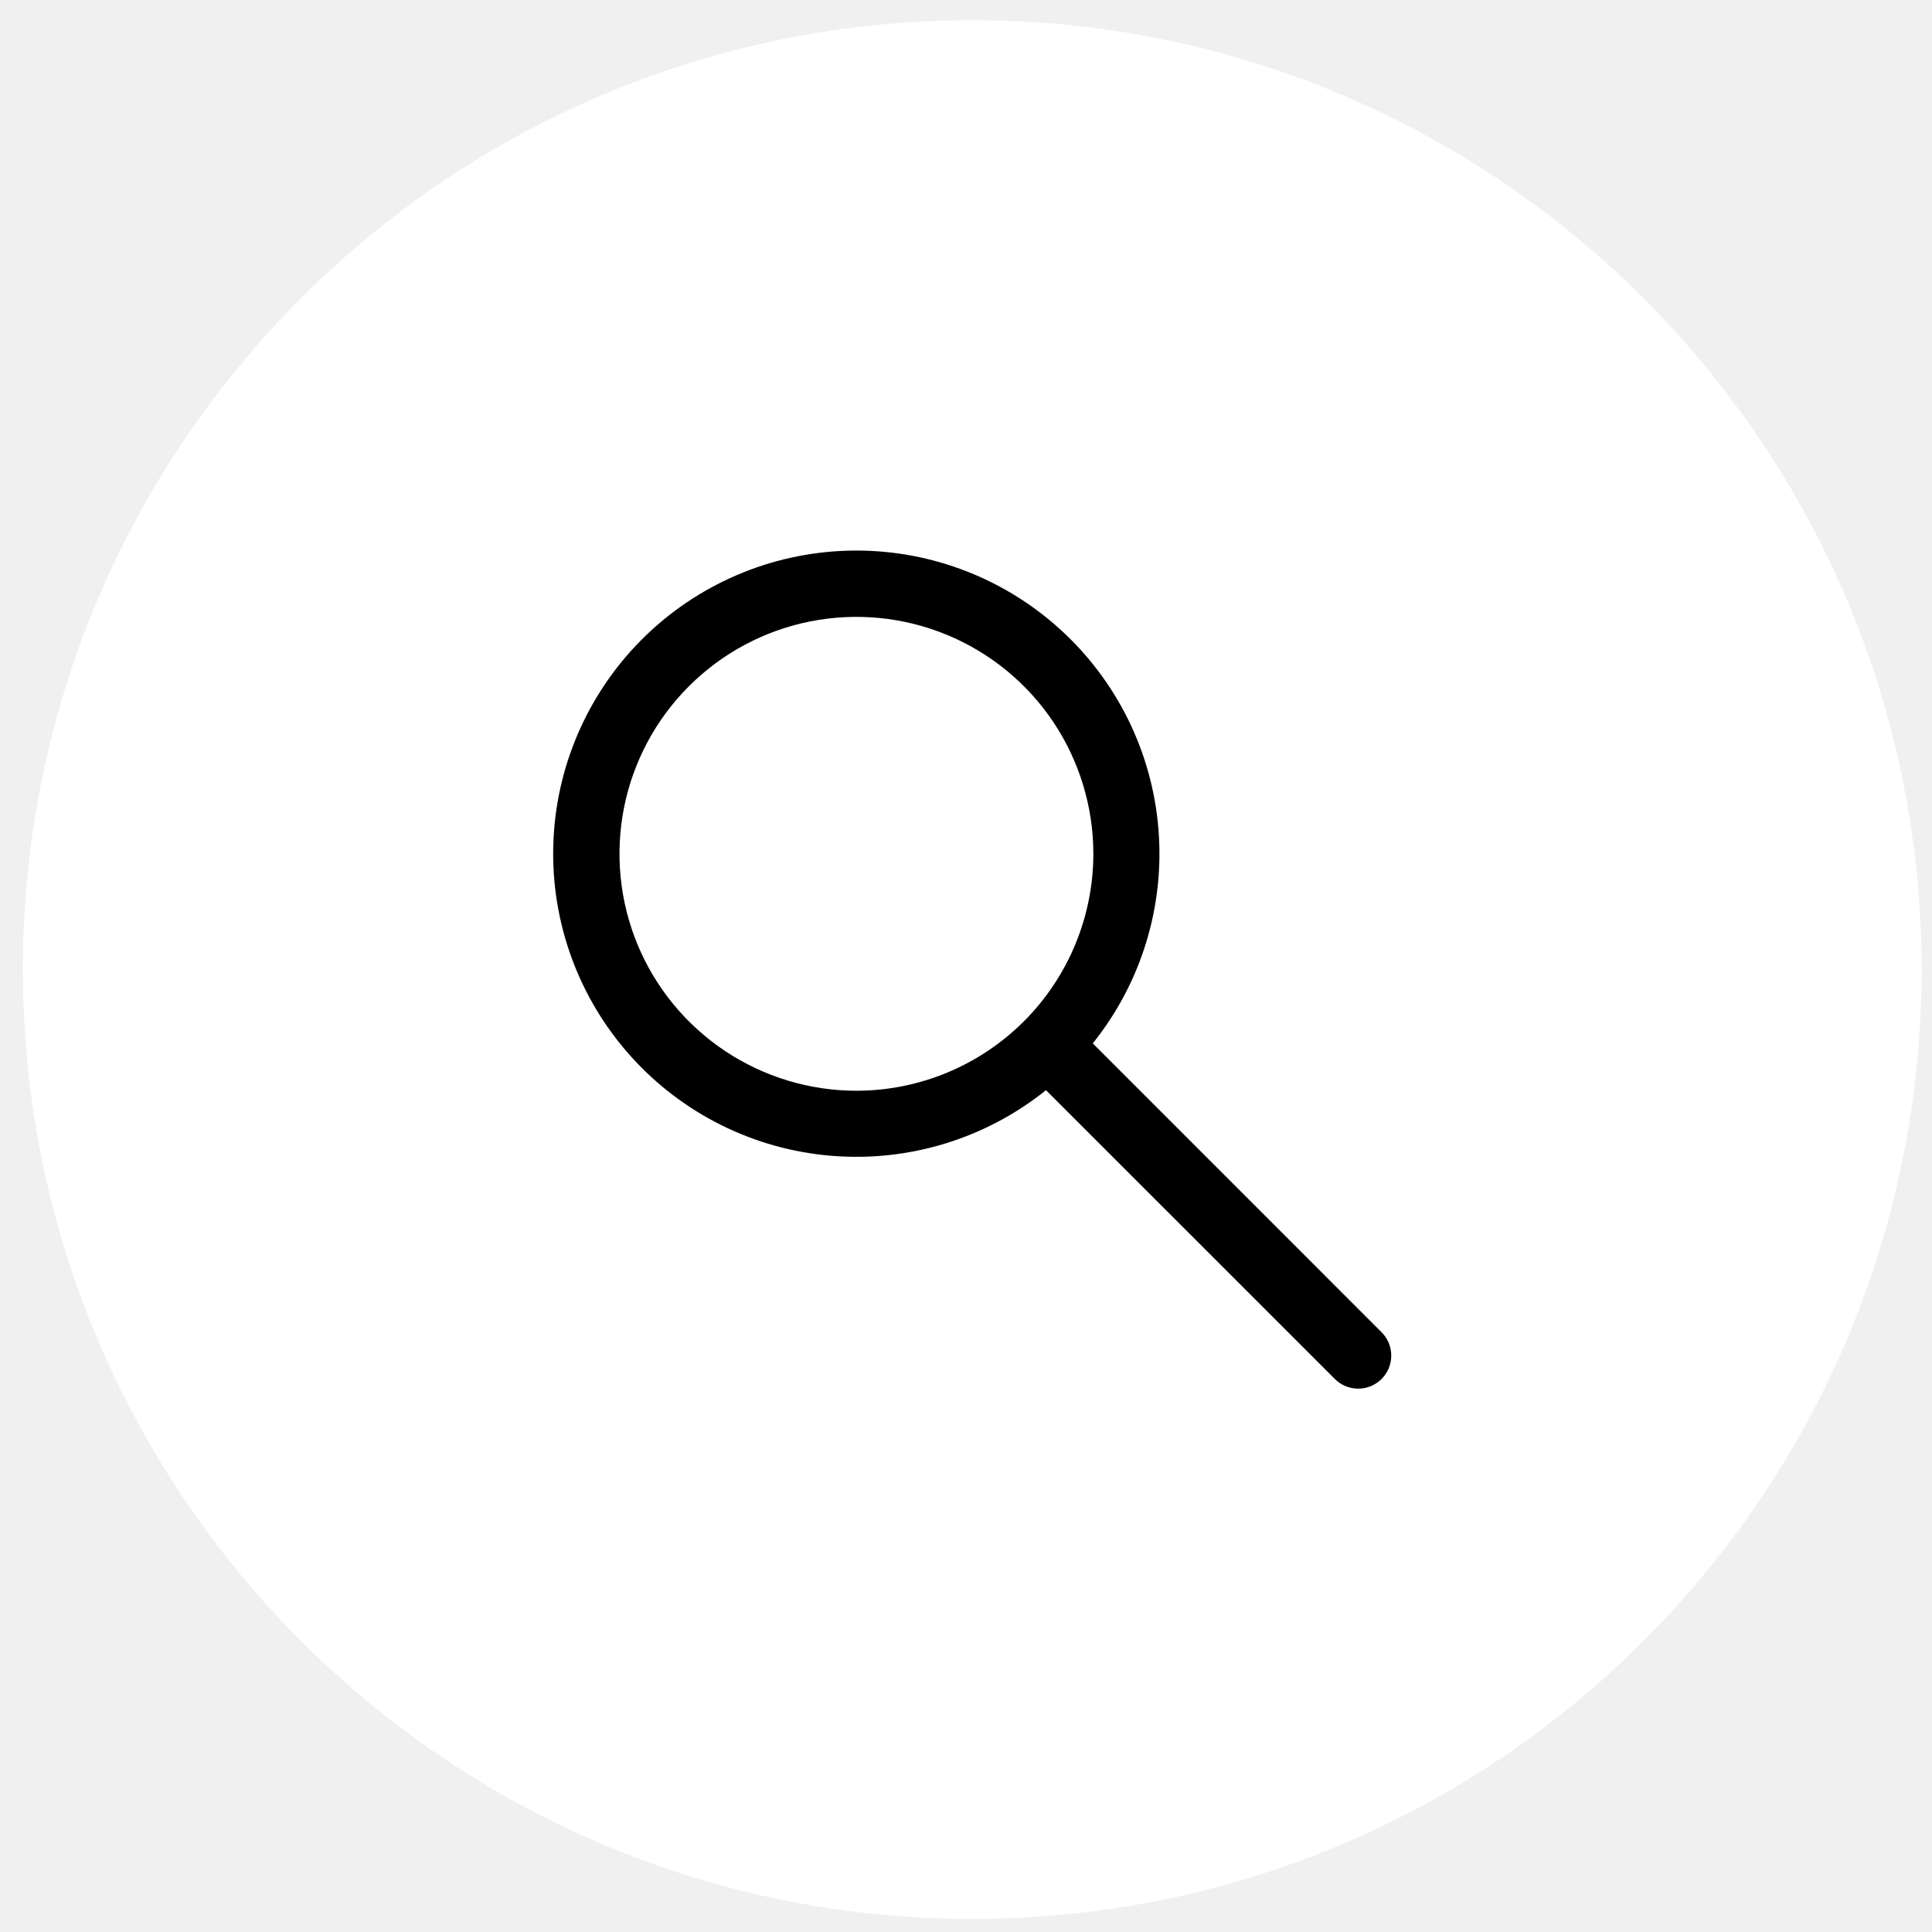
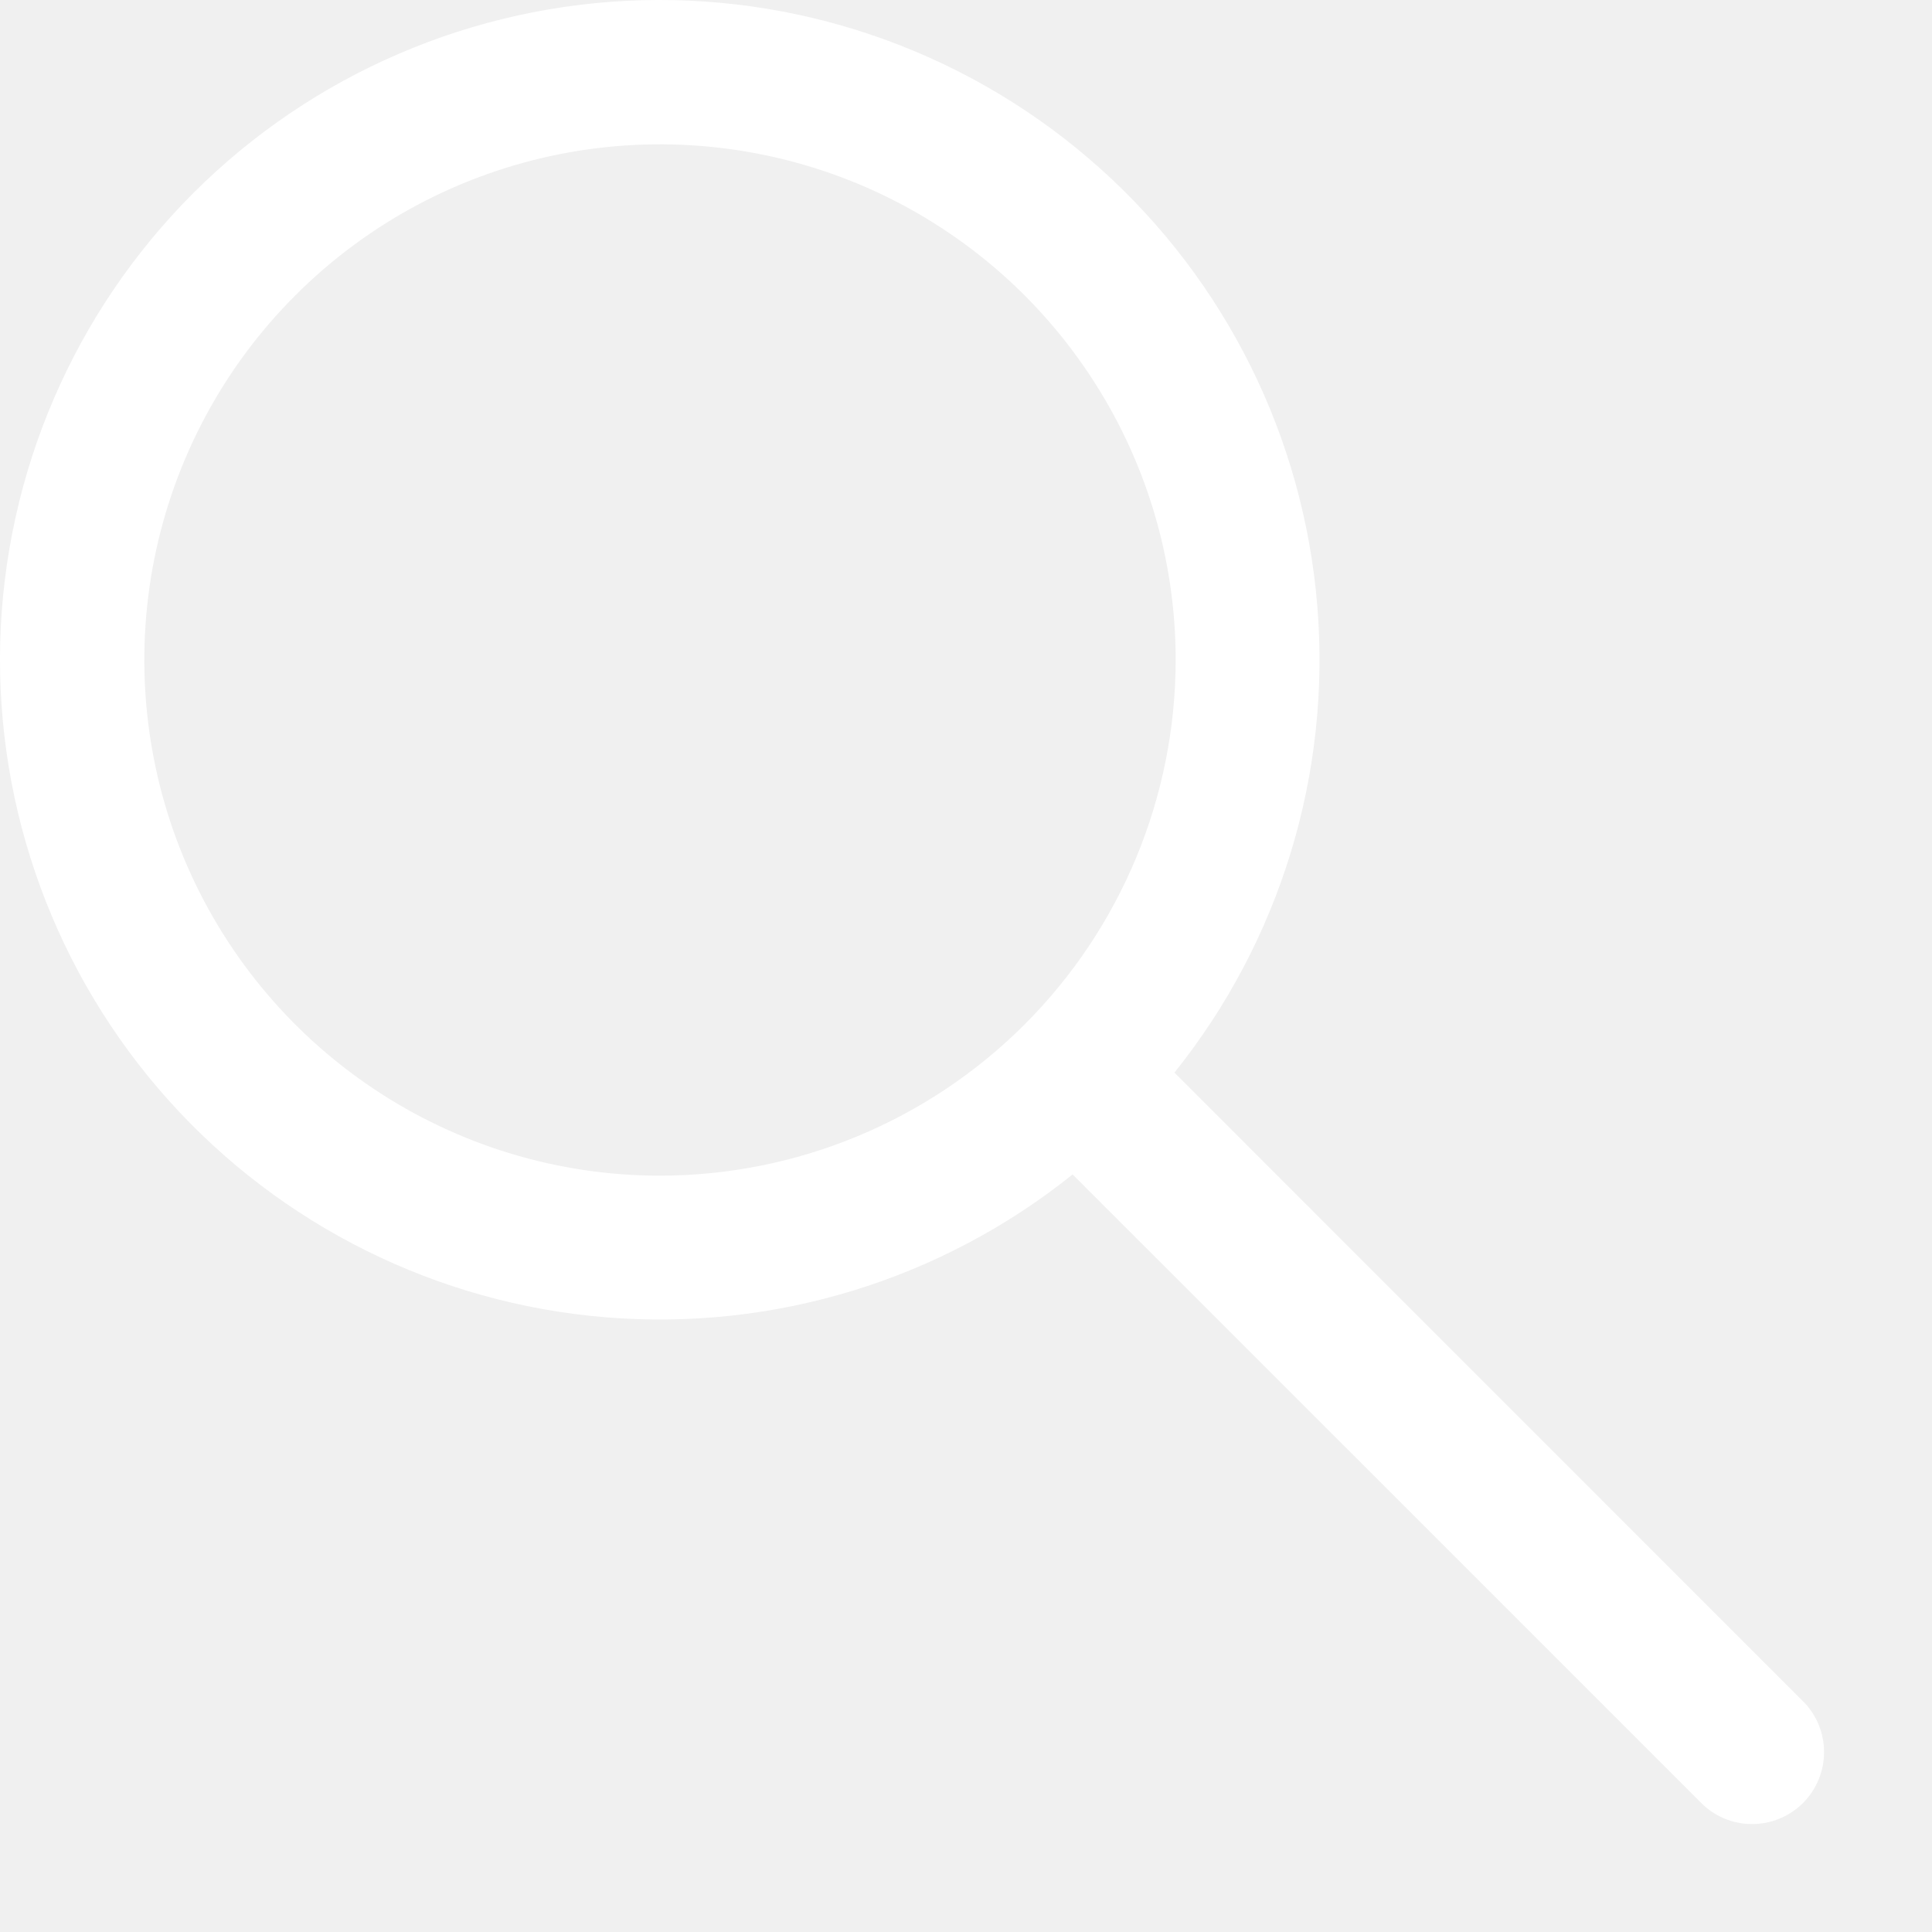
- <svg xmlns="http://www.w3.org/2000/svg" width="37" height="37" viewBox="0 0 37 37" fill="none">
-   <rect x="0.438" y="0.387" width="36.363" height="36.363" rx="18.182" fill="white" />
-   <path fill-rule="evenodd" clip-rule="evenodd" d="M20.928 19.982C21.857 18.824 22.307 17.354 22.185 15.874C22.064 14.394 21.38 13.017 20.274 12.026C19.168 11.035 17.725 10.505 16.241 10.546C14.756 10.587 13.344 11.194 12.294 12.244C11.244 13.294 10.636 14.707 10.596 16.191C10.555 17.675 11.085 19.118 12.076 20.224C13.067 21.33 14.444 22.014 15.924 22.135C17.404 22.257 18.874 21.807 20.032 20.878L25.556 26.401C25.614 26.462 25.684 26.51 25.761 26.543C25.838 26.576 25.922 26.593 26.006 26.594C26.09 26.595 26.173 26.579 26.251 26.547C26.329 26.515 26.399 26.468 26.459 26.409C26.518 26.349 26.565 26.279 26.597 26.201C26.629 26.123 26.645 26.04 26.644 25.956C26.643 25.872 26.626 25.788 26.593 25.711C26.559 25.634 26.511 25.564 26.451 25.506L20.928 19.982ZM16.401 20.889C15.504 20.889 14.626 20.622 13.88 20.124C13.134 19.625 12.553 18.917 12.209 18.088C11.866 17.259 11.776 16.346 11.951 15.466C12.126 14.586 12.558 13.777 13.193 13.143C13.827 12.508 14.636 12.076 15.516 11.901C16.396 11.726 17.308 11.816 18.137 12.159C18.967 12.503 19.675 13.084 20.174 13.83C20.672 14.577 20.939 15.454 20.939 16.351C20.938 17.555 20.46 18.708 19.609 19.559C18.758 20.41 17.604 20.888 16.401 20.889Z" fill="black" />
+ <svg xmlns="http://www.w3.org/2000/svg" width="17" height="17" viewBox="0 0 17 17" fill="none">
+   <path fill-rule="evenodd" clip-rule="evenodd" d="M10.334 9.438C11.263 8.28 11.713 6.81 11.591 5.33C11.47 3.85 10.786 2.473 9.68 1.482C8.574 0.491 7.131 -0.038 5.647 0.002C4.163 0.043 2.75 0.65 1.7 1.7C0.65 2.75 0.043 4.163 0.002 5.647C-0.038 7.131 0.491 8.574 1.482 9.68C2.473 10.786 3.85 11.47 5.33 11.591C6.81 11.713 8.28 11.263 9.438 10.334L14.962 15.857C15.02 15.918 15.09 15.966 15.167 15.999C15.245 16.032 15.328 16.05 15.412 16.05C15.496 16.051 15.579 16.035 15.657 16.003C15.735 15.971 15.806 15.924 15.865 15.865C15.924 15.806 15.971 15.735 16.003 15.657C16.035 15.579 16.051 15.496 16.05 15.412C16.05 15.328 16.032 15.245 15.999 15.167C15.966 15.09 15.918 15.02 15.857 14.962L10.334 9.438ZM5.807 10.345C4.91 10.345 4.033 10.079 3.287 9.58C2.54 9.081 1.959 8.373 1.615 7.544C1.272 6.715 1.182 5.802 1.357 4.922C1.532 4.042 1.964 3.233 2.599 2.599C3.233 1.964 4.042 1.532 4.922 1.357C5.802 1.182 6.715 1.272 7.544 1.615C8.373 1.959 9.081 2.54 9.58 3.287C10.079 4.033 10.345 4.91 10.345 5.807C10.344 7.011 9.866 8.164 9.015 9.015C8.164 9.866 7.011 10.344 5.807 10.345Z" fill="white" />
</svg>
